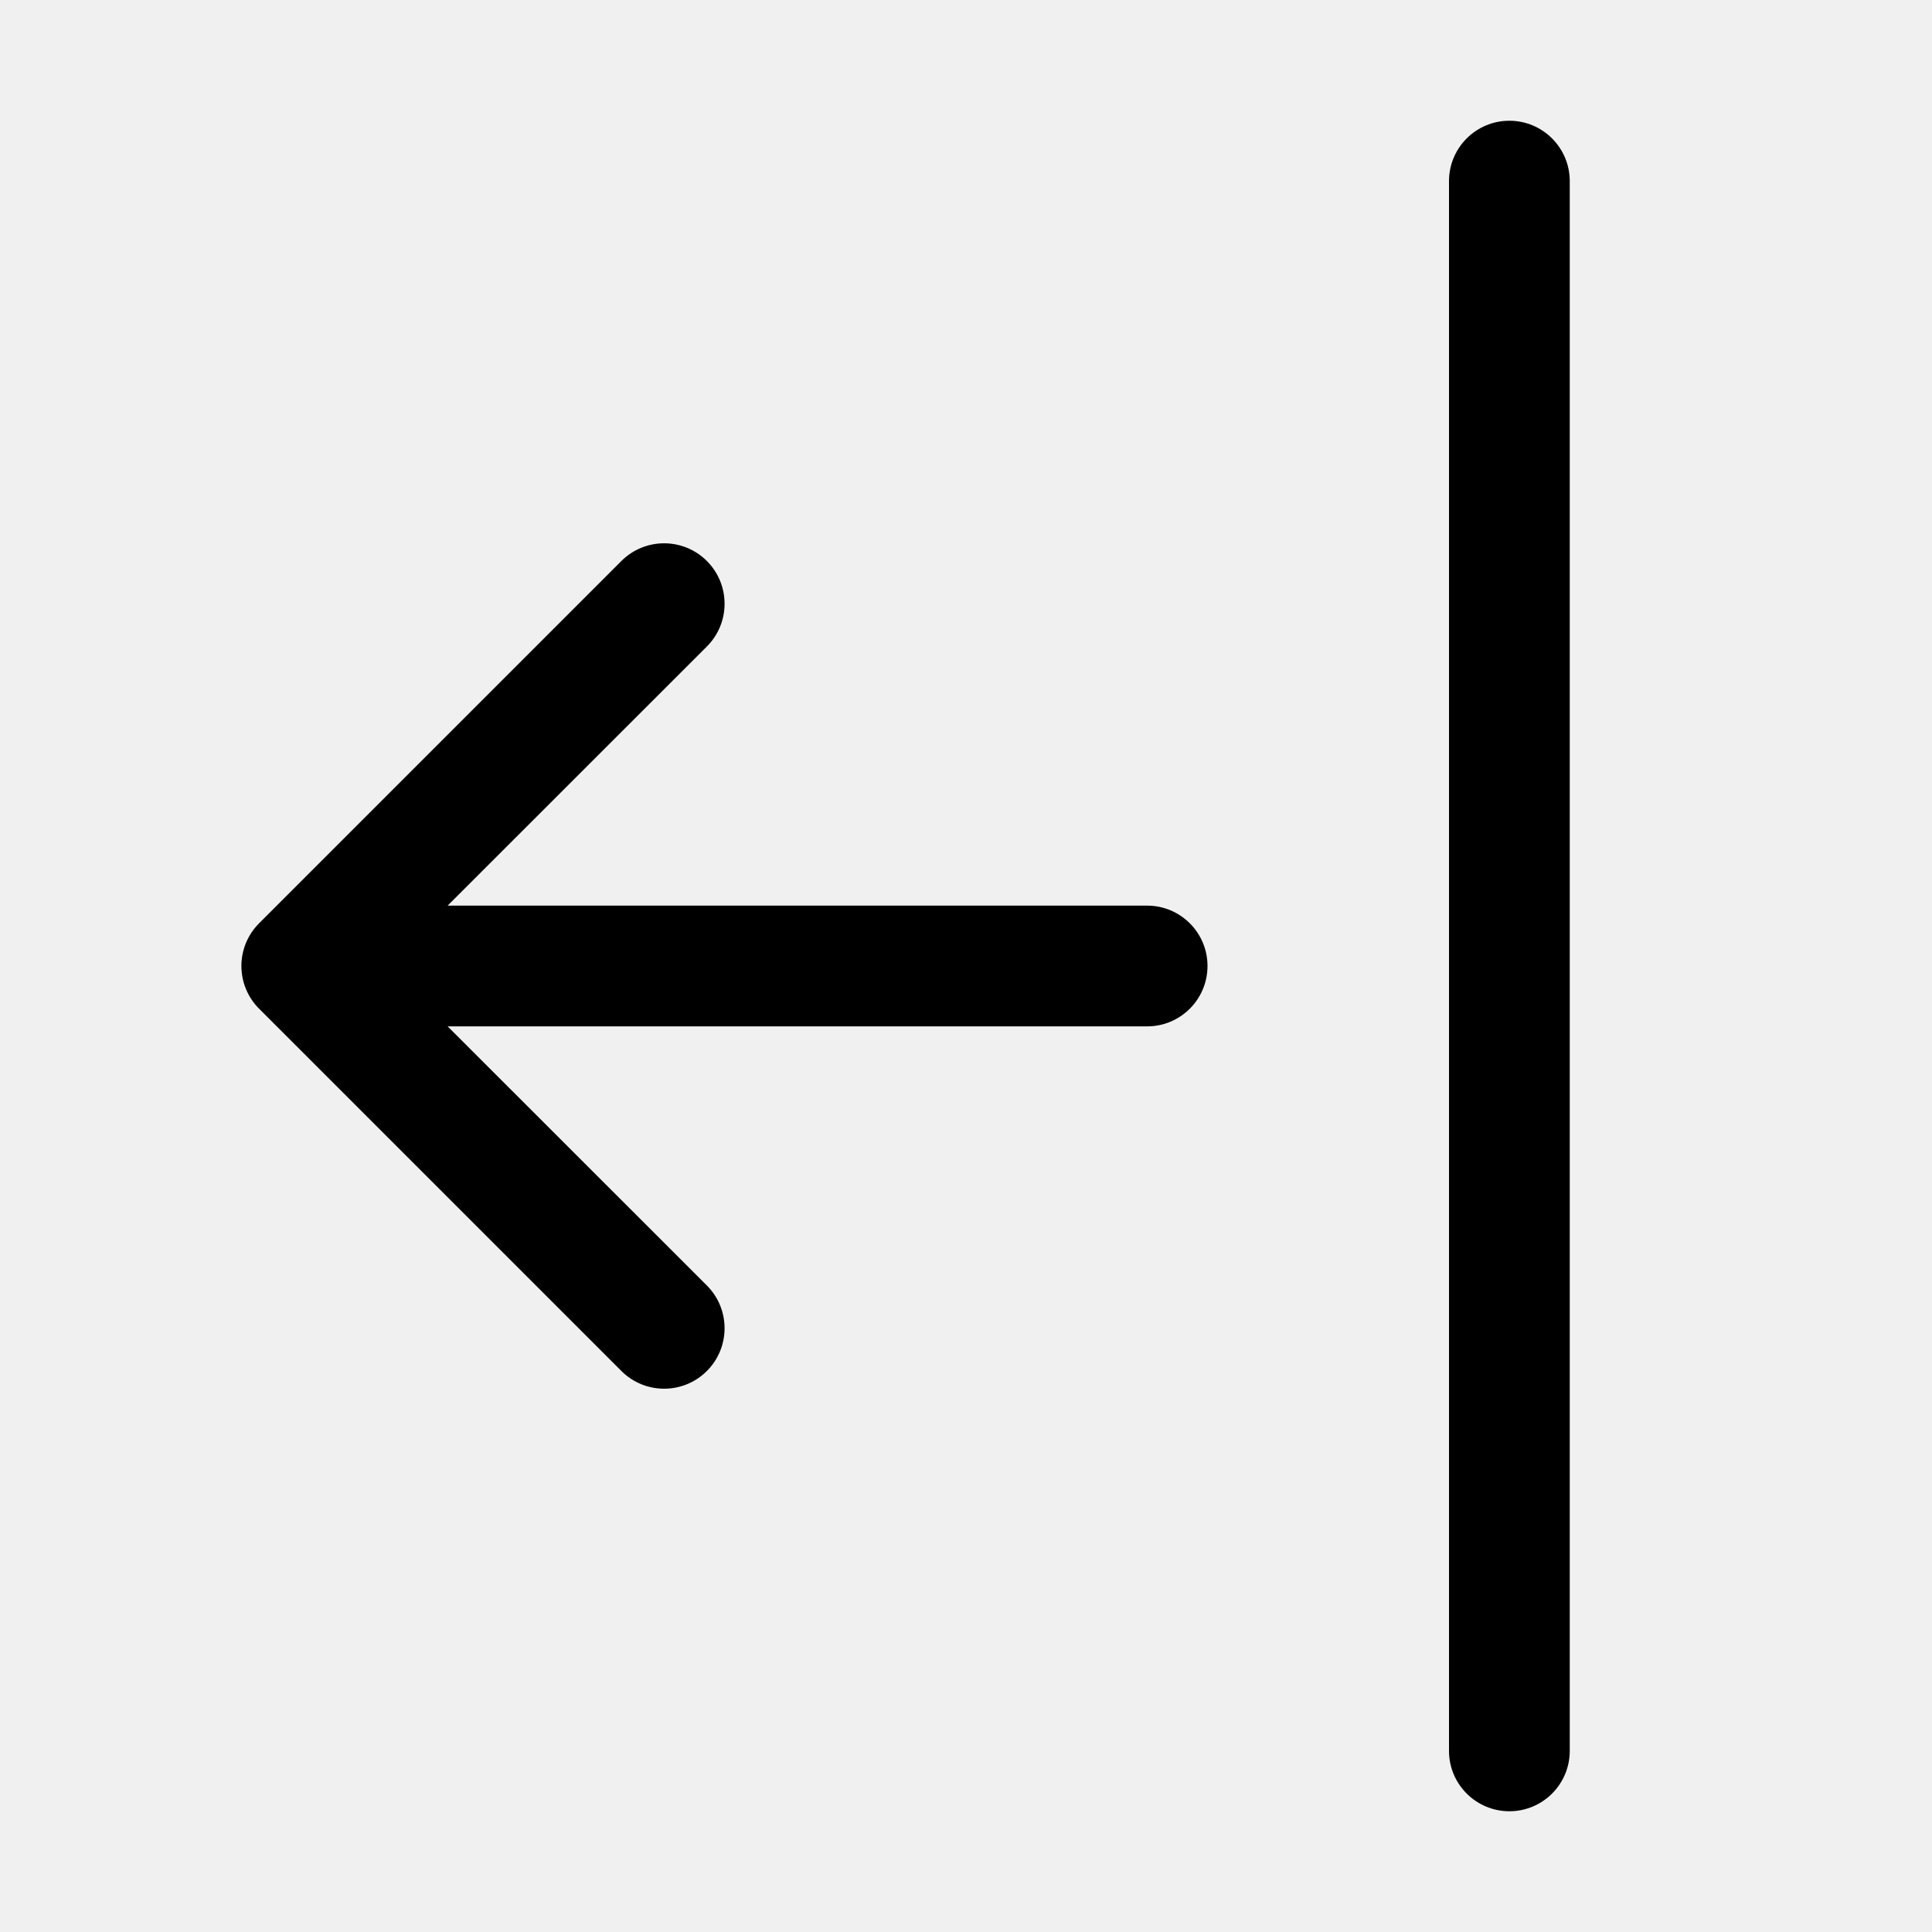
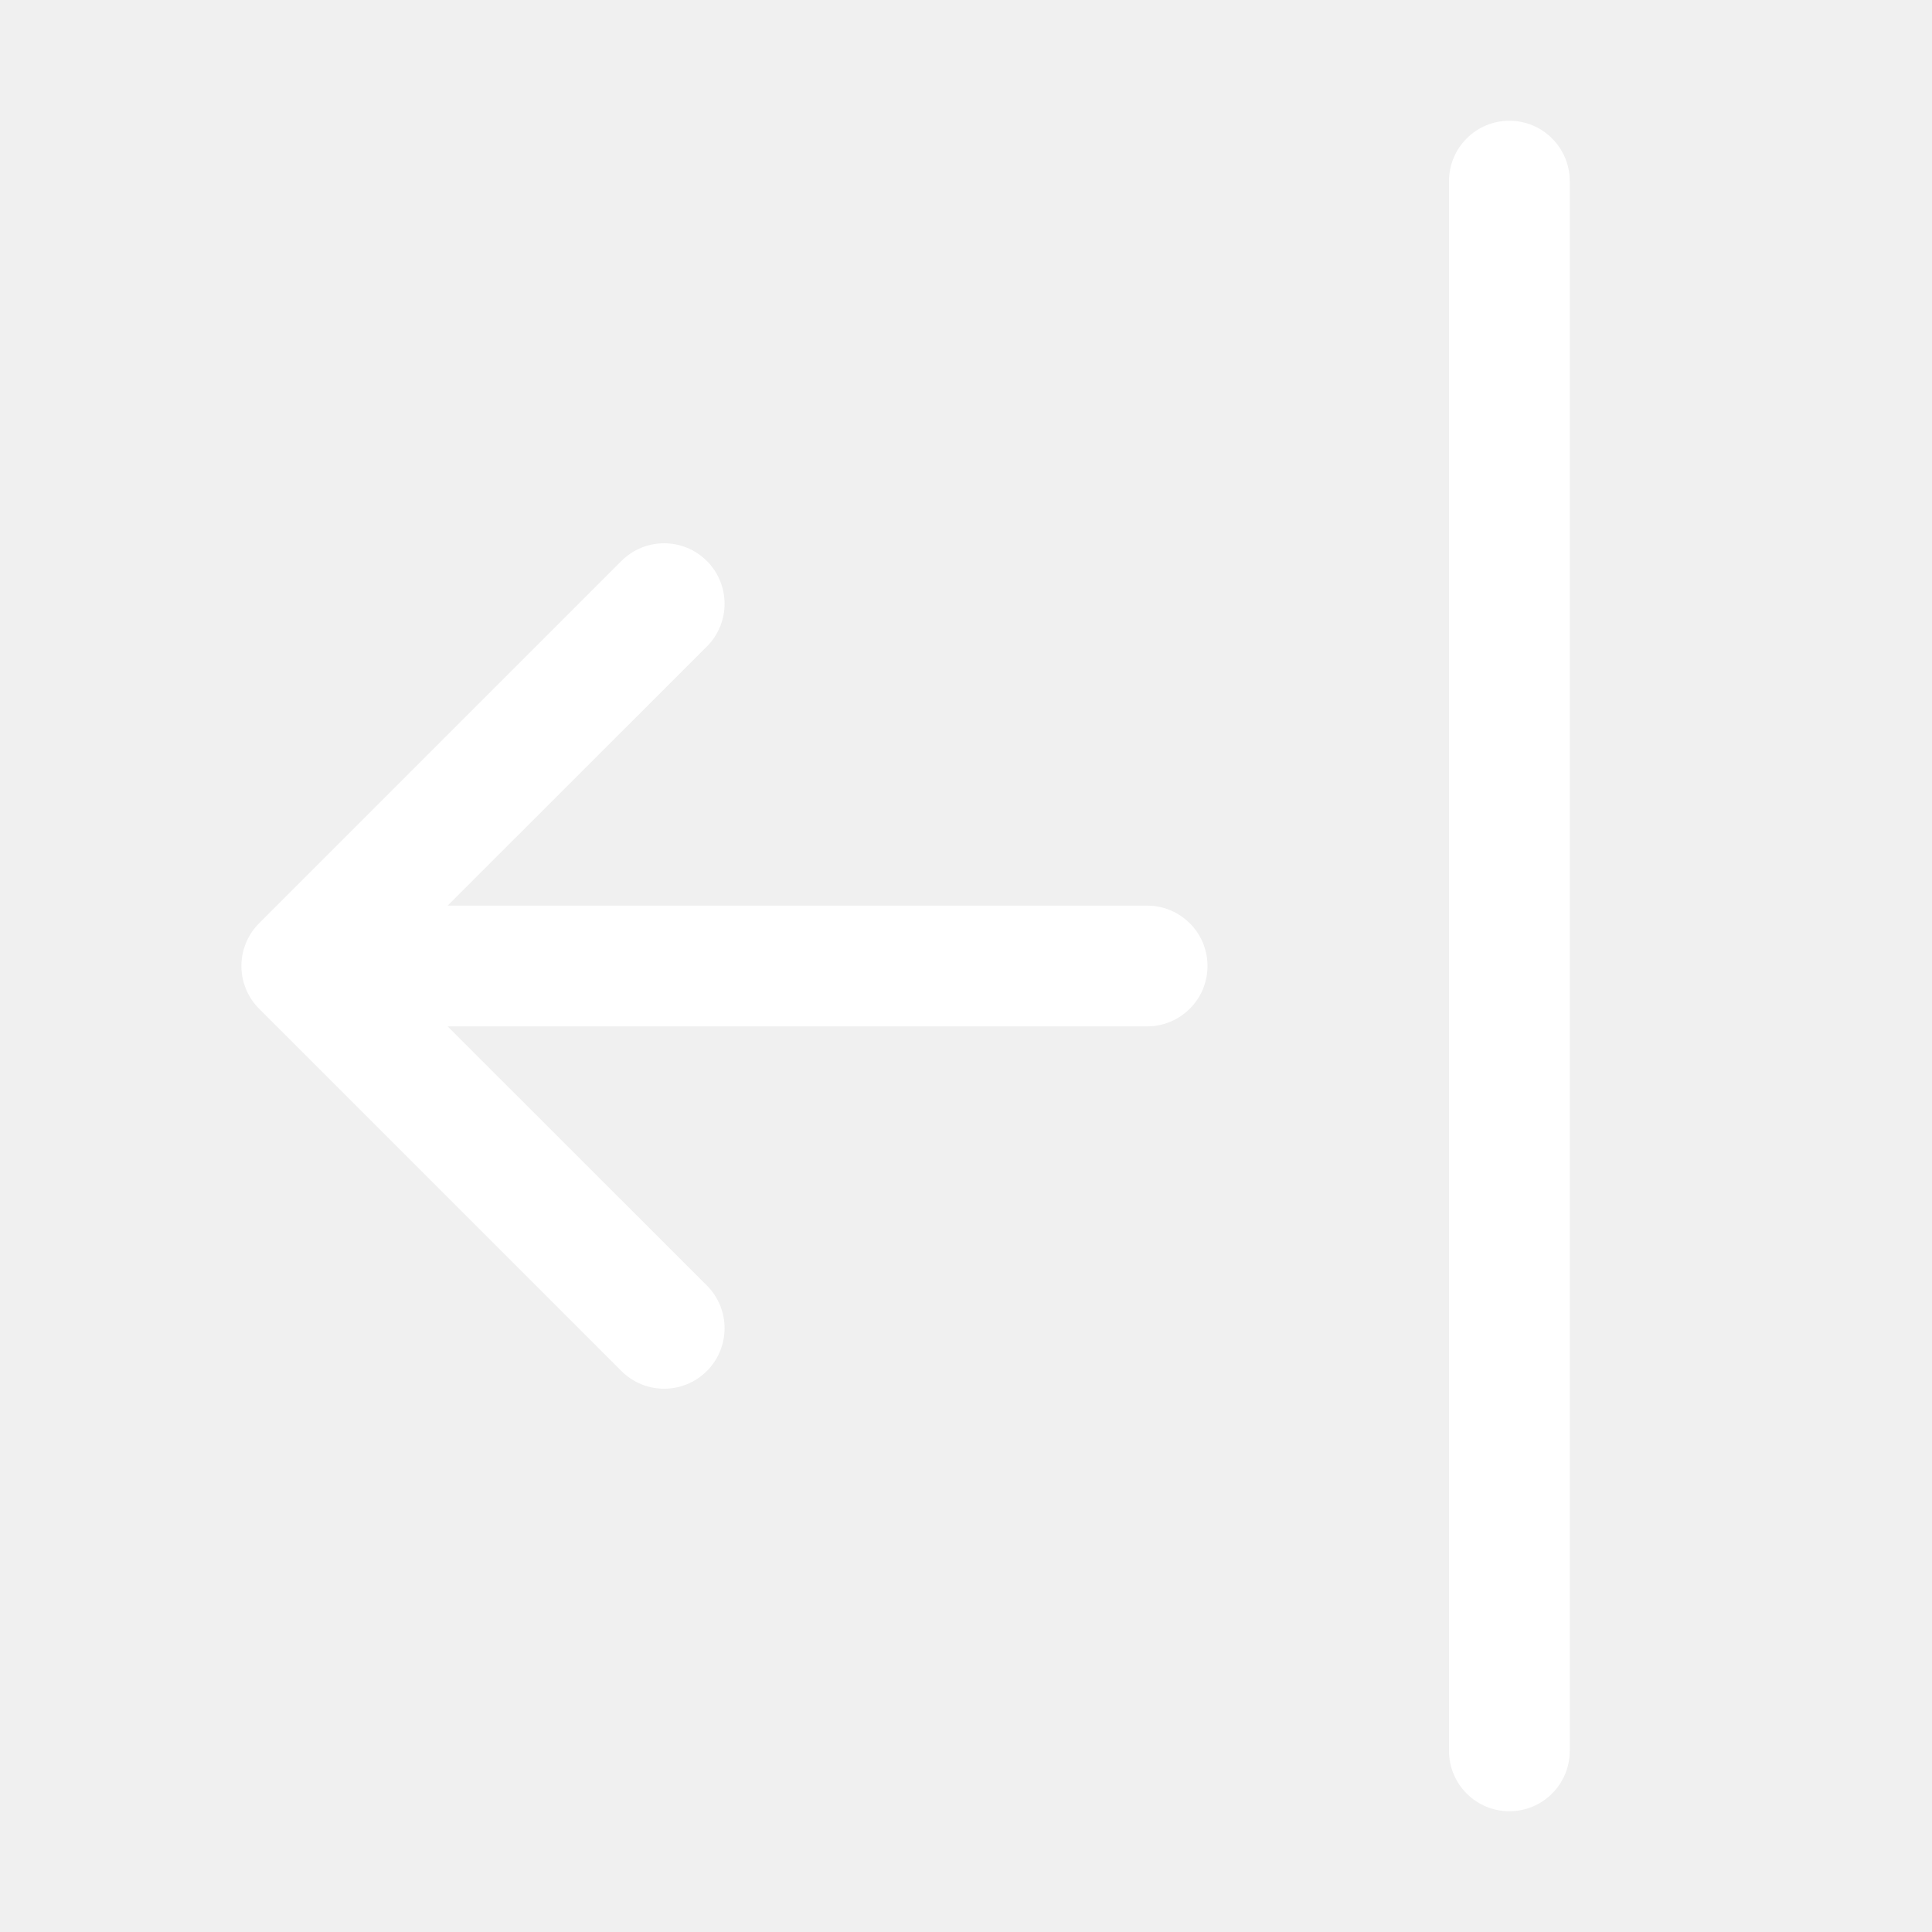
- <svg xmlns="http://www.w3.org/2000/svg" width="16" height="16" fill="currentColor" class="bi bi-arrow-bar-left" viewBox="0 0 16 16">
+ <svg xmlns="http://www.w3.org/2000/svg" width="36" height="36" fill="white" class="bi bi-arrow-bar-left" viewBox="0 0 16 16">
  <path fill-rule="evenodd" d="M12.5 15a.5.5 0 0 1-.5-.5v-13a.5.5 0 0 1 1 0v13a.5.5 0 0 1-.5.5ZM10 8a.5.5 0 0 1-.5.5H3.707l2.147 2.146a.5.5 0 0 1-.708.708l-3-3a.5.5 0 0 1 0-.708l3-3a.5.5 0 1 1 .708.708L3.707 7.5H9.5a.5.5 0 0 1 .5.5Z" />
</svg>
